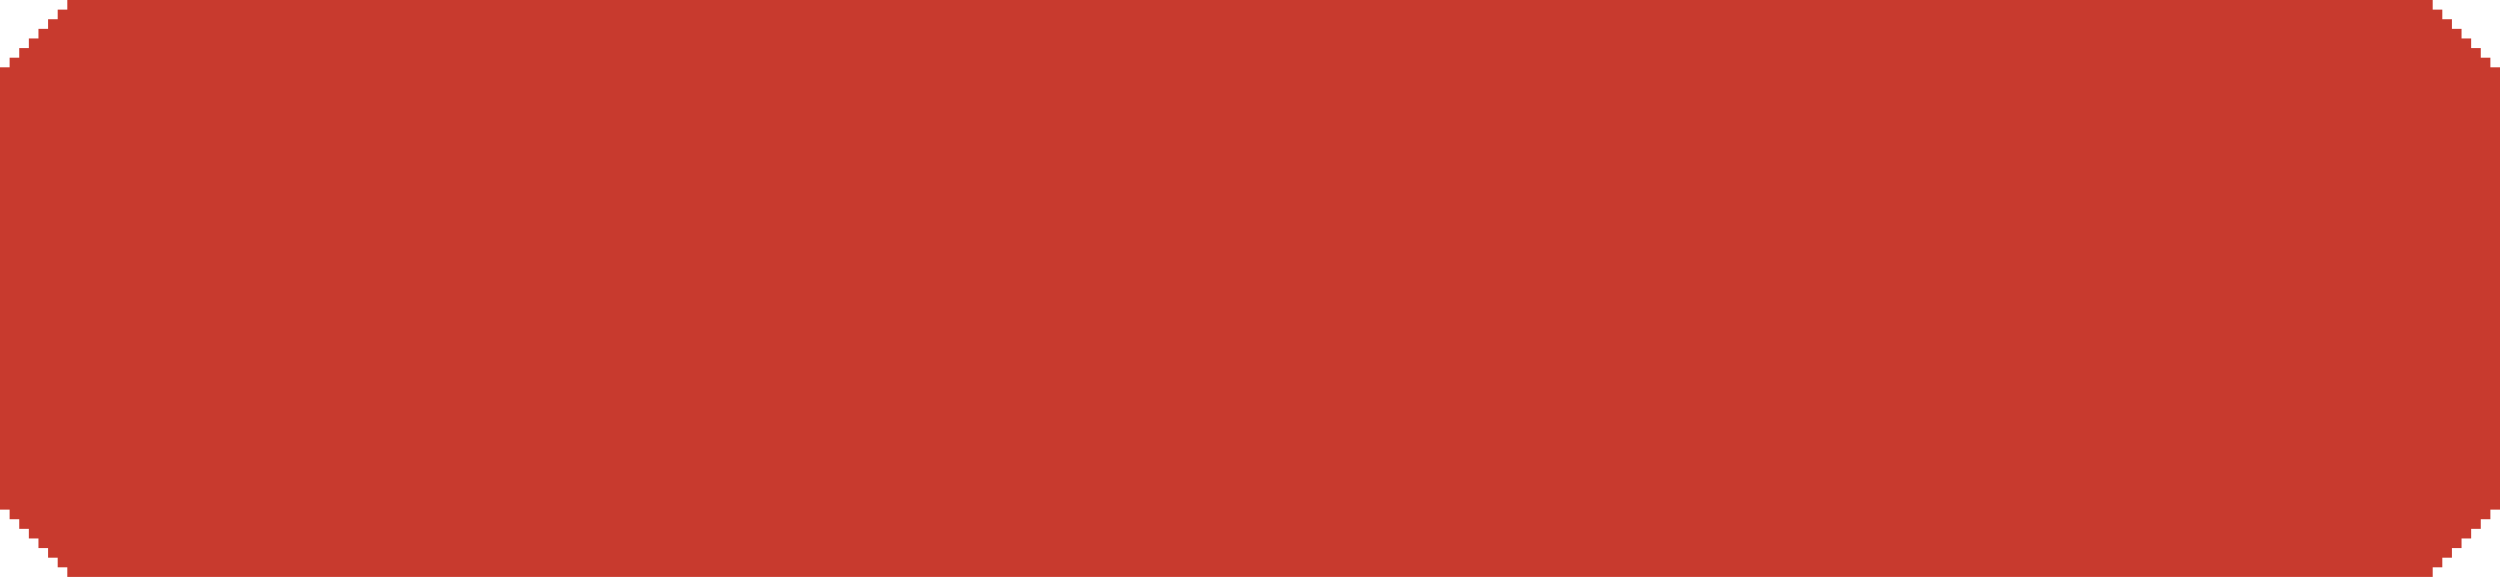
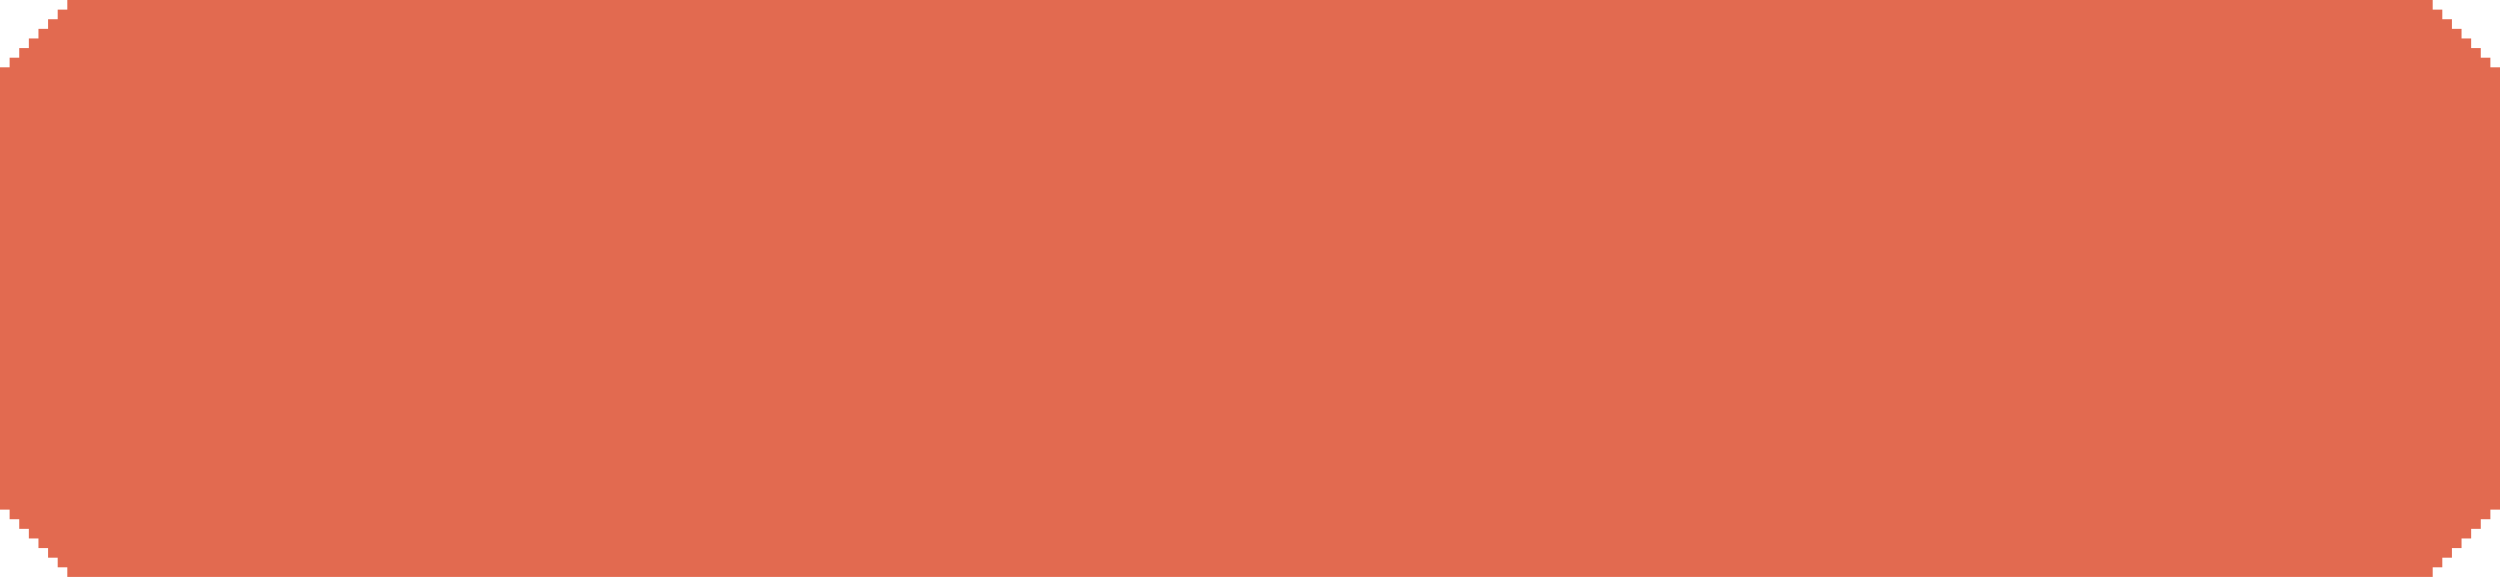
<svg xmlns="http://www.w3.org/2000/svg" preserveAspectRatio="none" overflow="visible" style="display: block;" width="260" height="60" viewBox="0 0 260 60" fill="none">
-   <path id="color_dfad7f_1" fill-rule="evenodd" clip-rule="evenodd" d="M7 0H253V1H254V2H255V3H256V4H257V5H258V6H259V7H260V53H259V54H258V55H257V56H256V57H255V58H254V59H253V60H7V59H6V58H5V57H4V56H3V55H2V54H1V53H0V7H1V6H2V5H3V4H4V3H5V2H6V1H7V0Z" fill="#C83A2E" />
+   <path id="color_dfad7f_1" fill-rule="evenodd" clip-rule="evenodd" d="M7 0H253V1H254V2H255V3H256V4H257V5H258V6H259V7H260V53H259V54H258V55H257V56H256V57H255V58H254V59H253V60H7V59H6V58H5V57H4V56H3V55H2V54H1V53H0V7H1V6H2V5H3V4H4V3H5V2H6V1H7V0Z" fill="#E26A50" />
</svg>
